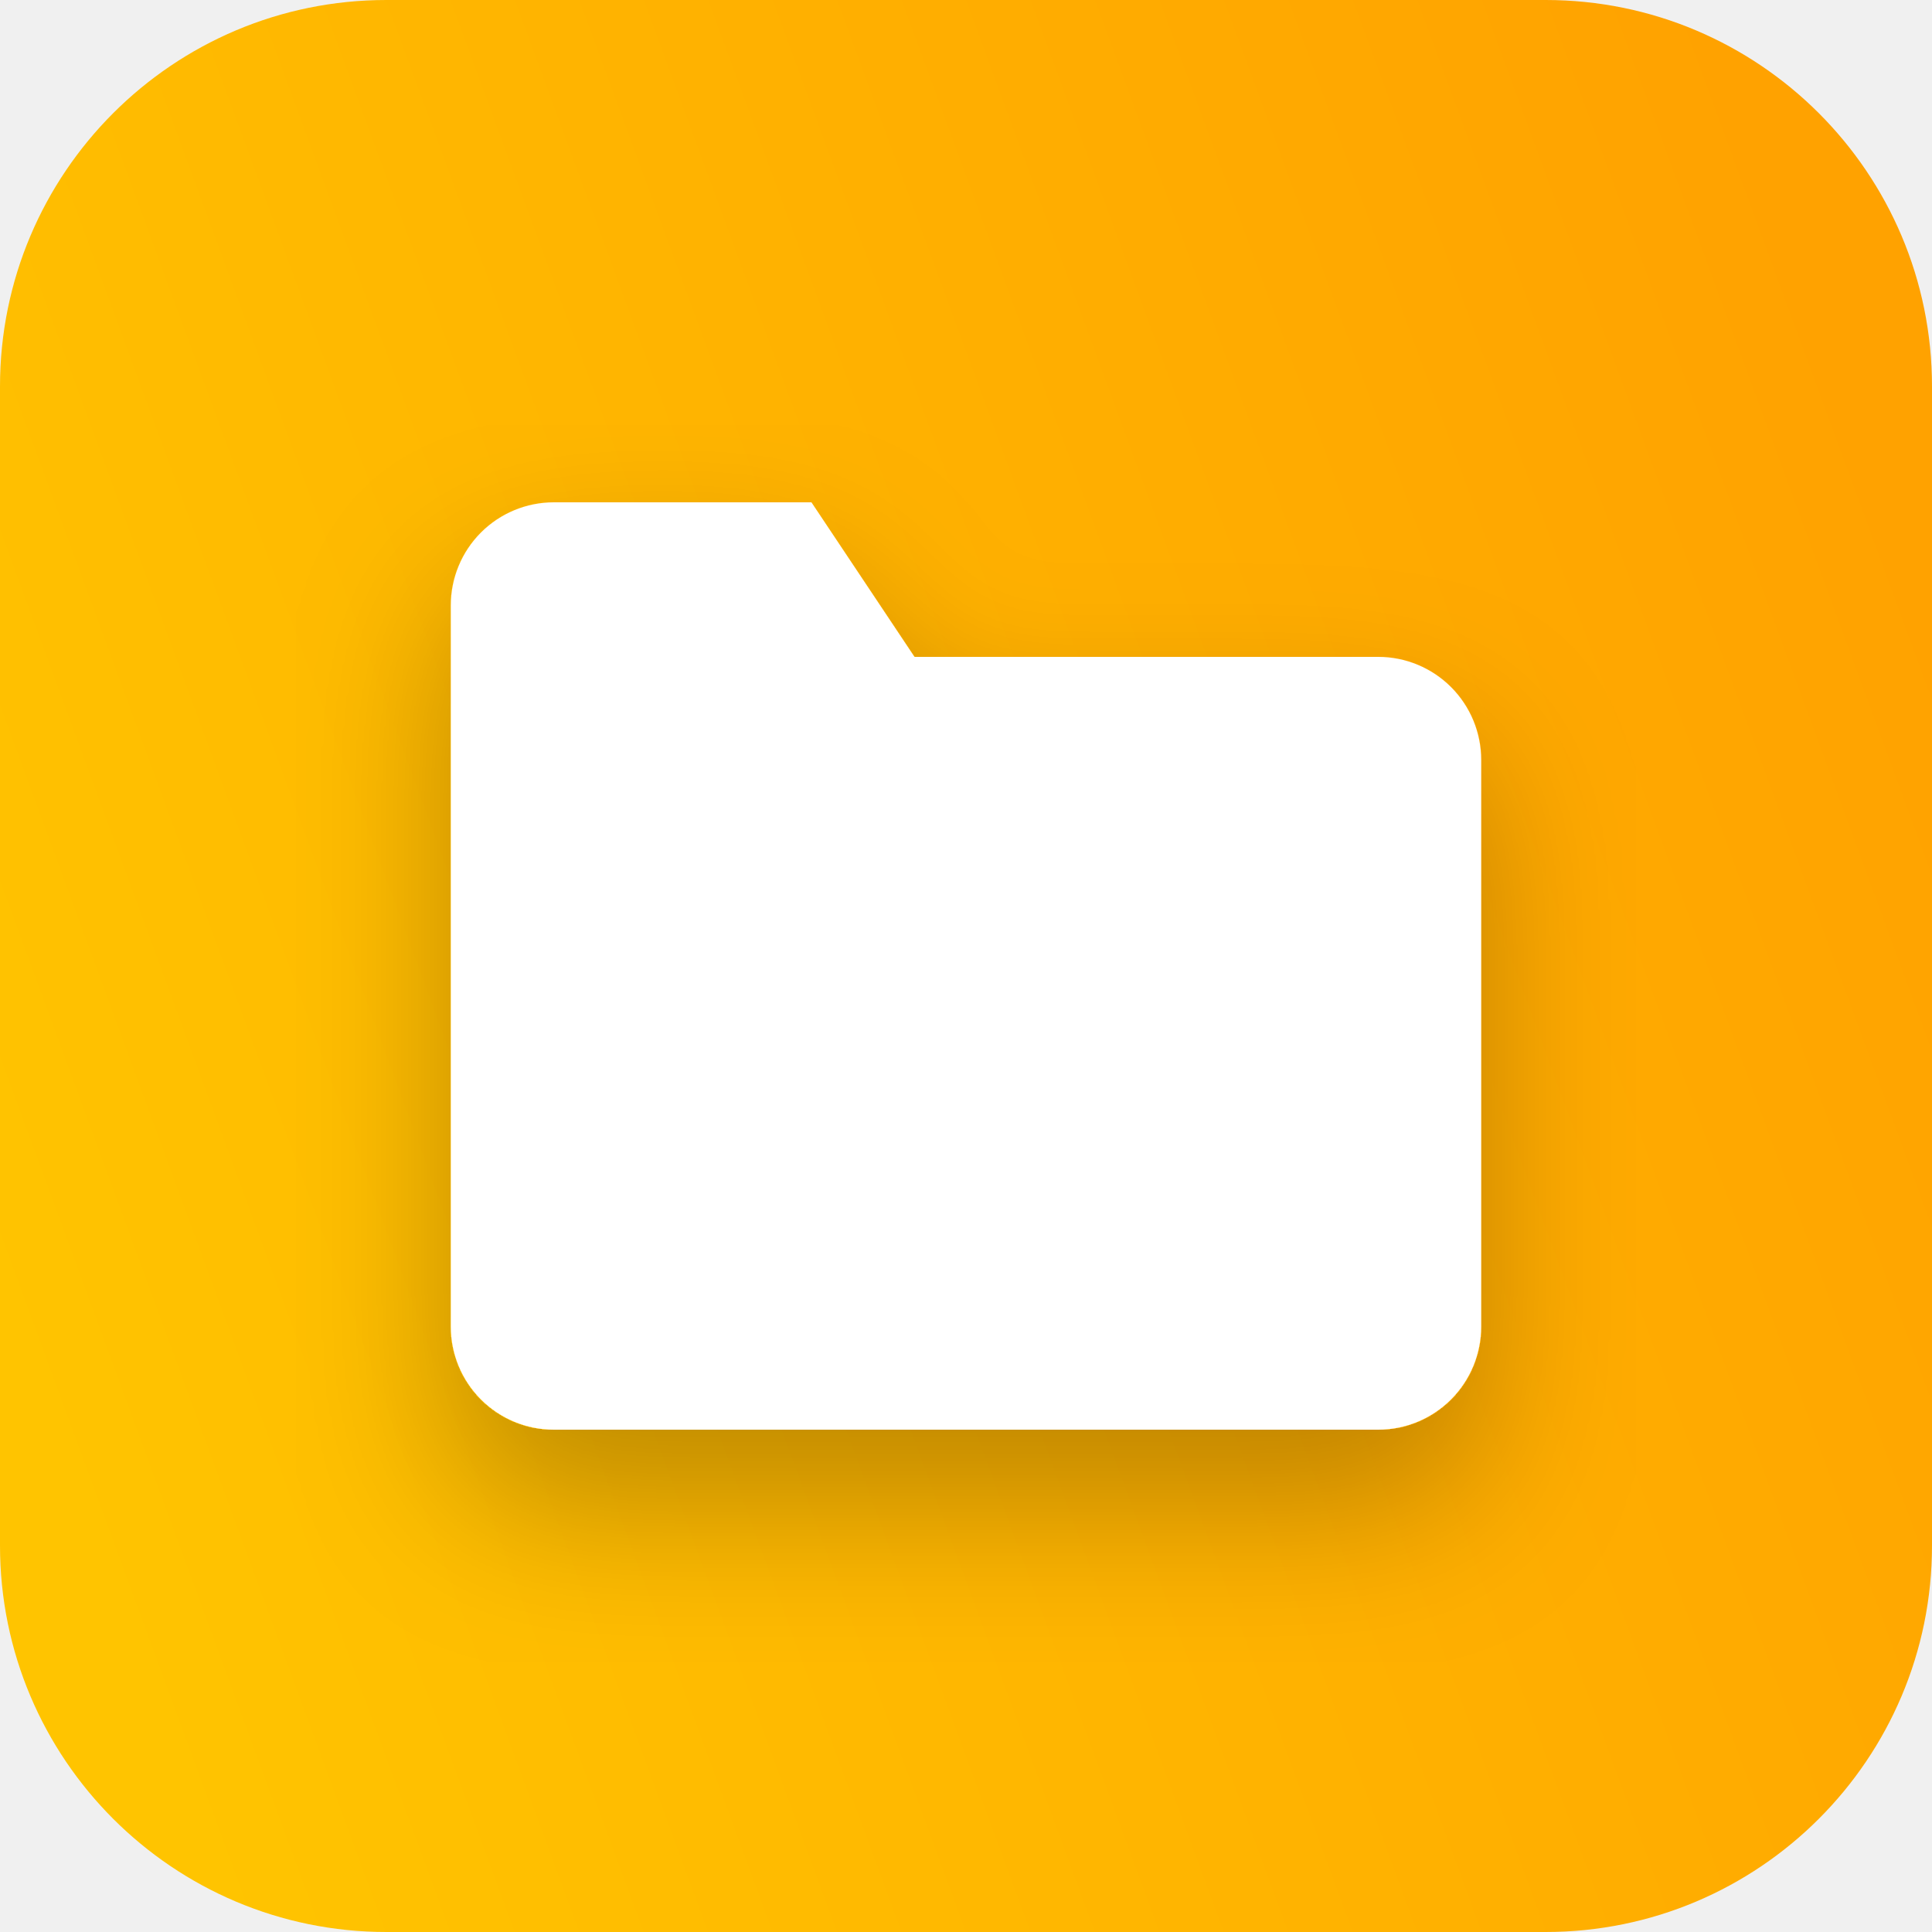
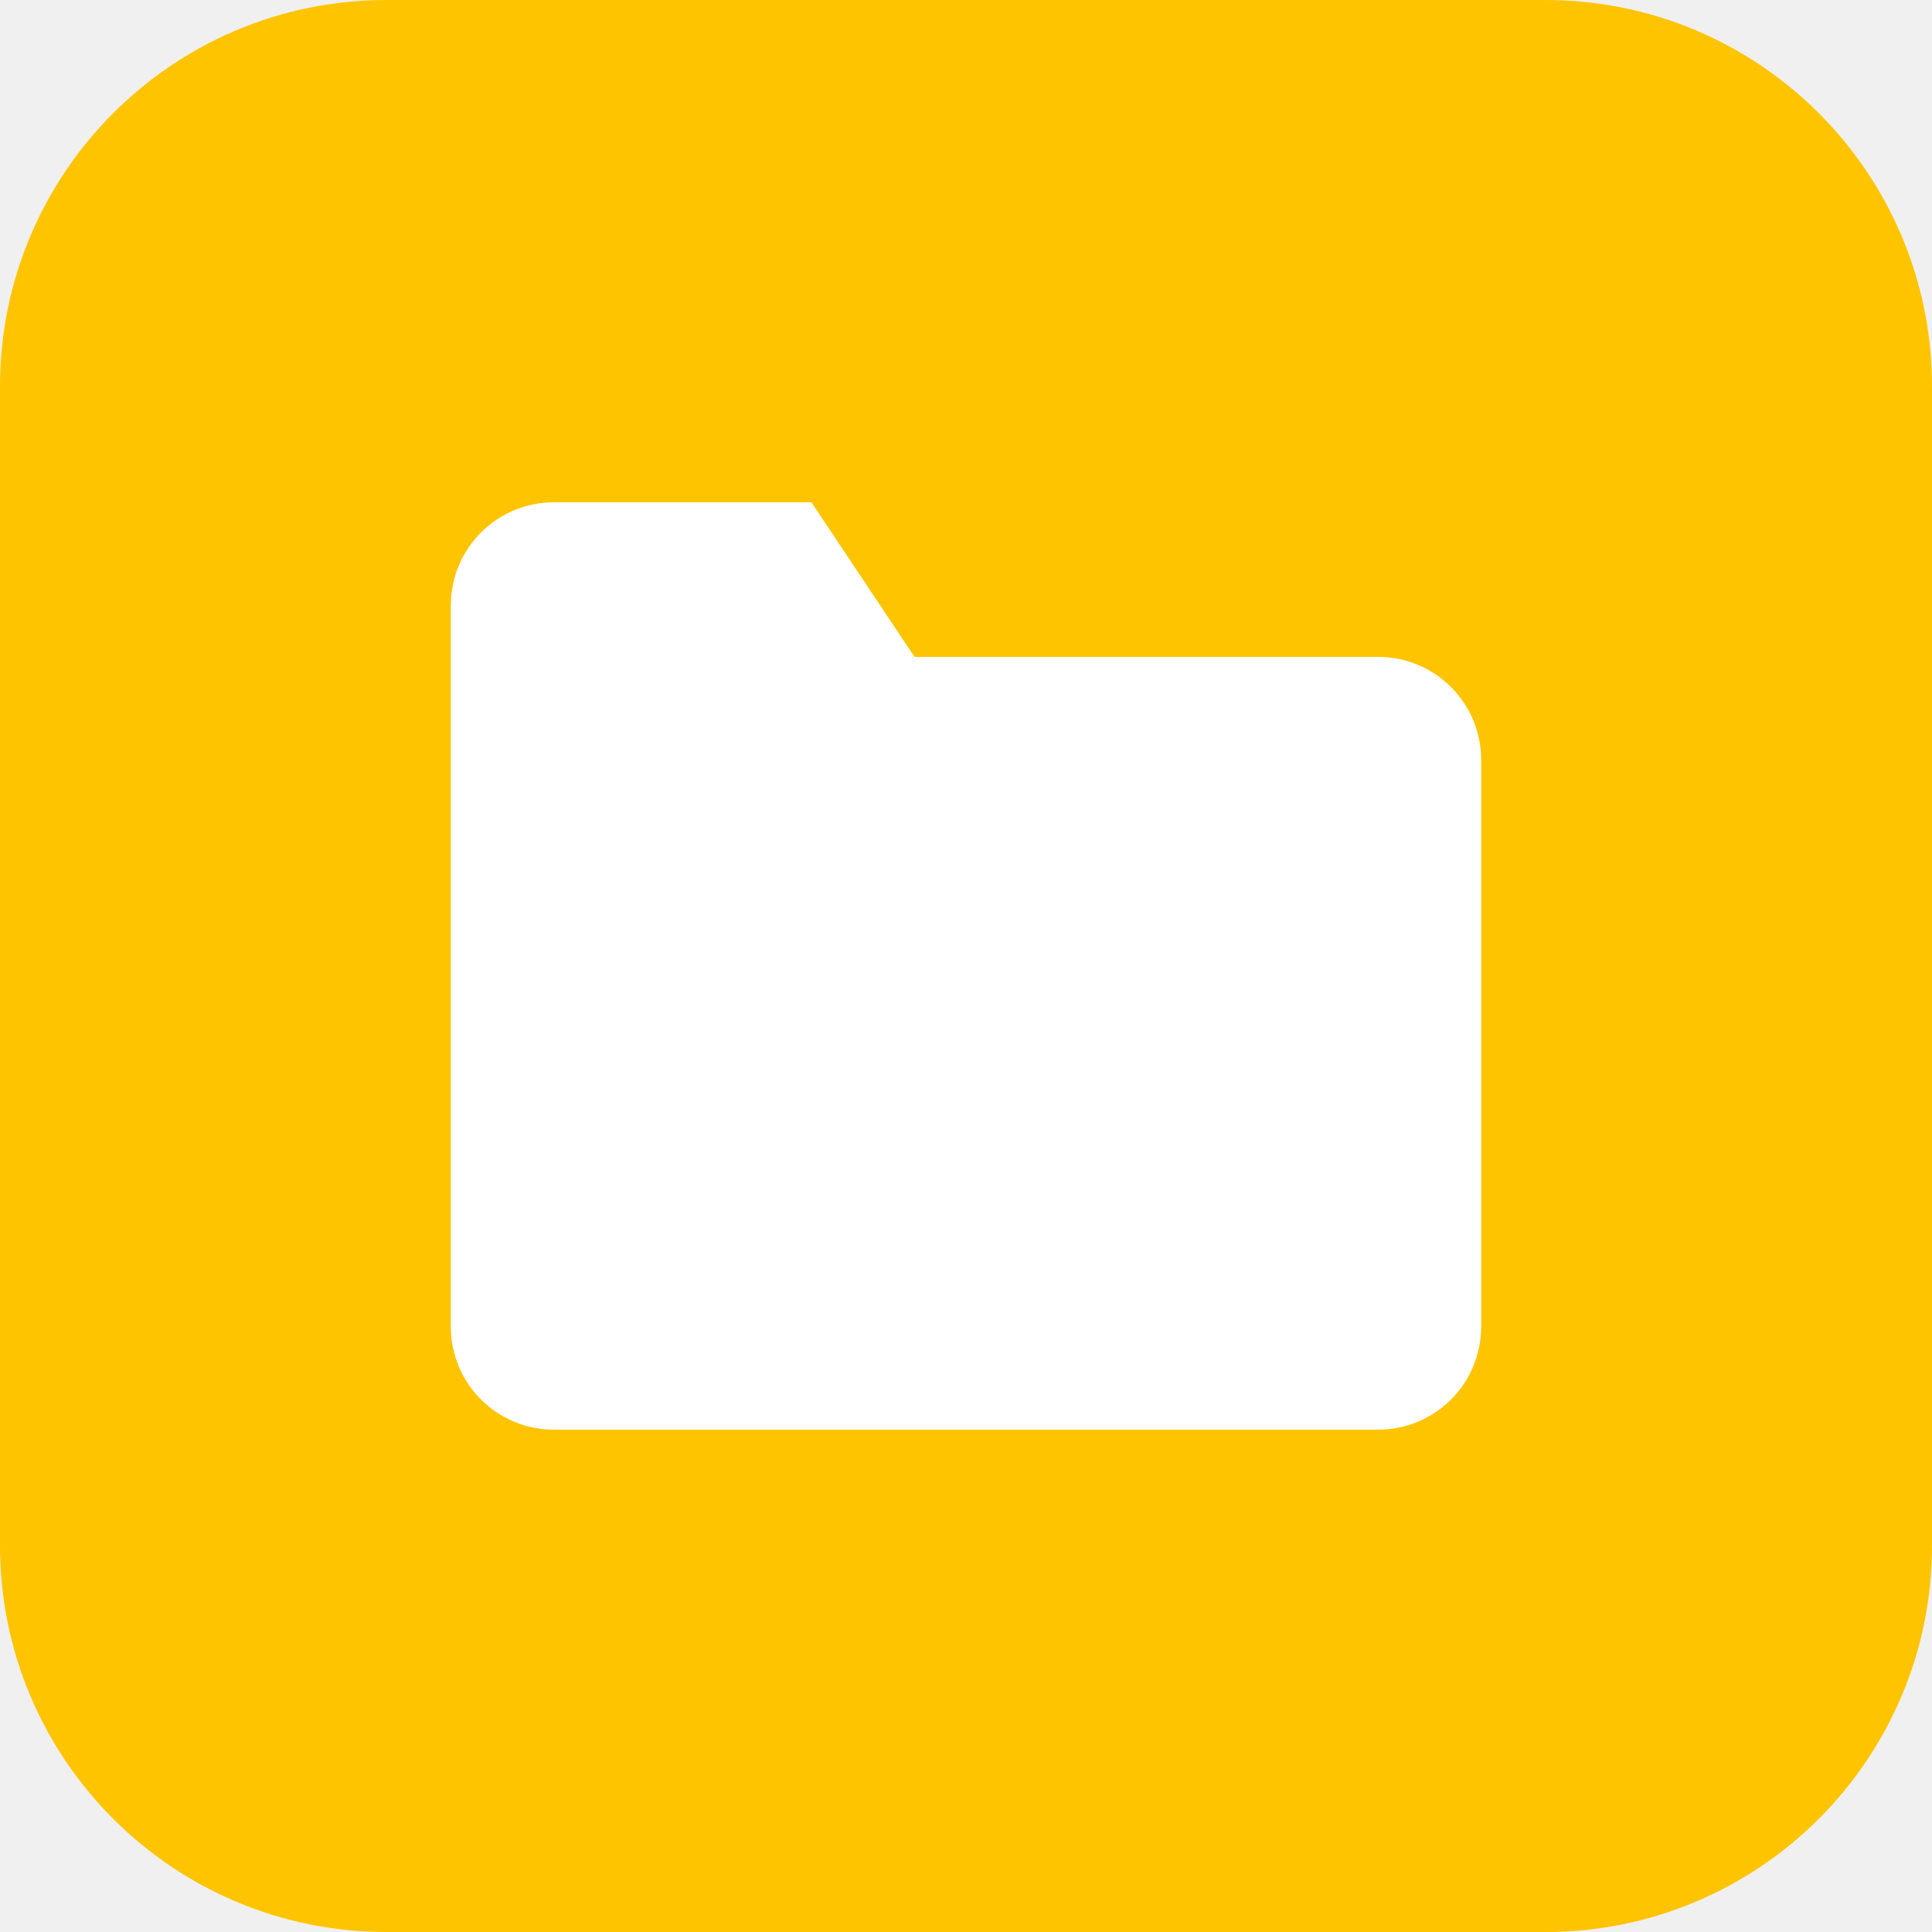
<svg xmlns="http://www.w3.org/2000/svg" width="50" height="50" viewBox="0 0 50 50" fill="none">
-   <rect width="50" height="50" rx="10" fill="url(#paint0_linear_92_47)" />
-   <g filter="url(#filter0_d_92_47)">
-     <path d="M38.333 34.333C38.333 35.041 38.052 35.719 37.552 36.219C37.052 36.719 36.374 37 35.667 37H14.333C13.626 37 12.948 36.719 12.448 36.219C11.948 35.719 11.667 35.041 11.667 34.333V15.667C11.667 14.959 11.948 14.281 12.448 13.781C12.948 13.281 13.626 13 14.333 13H21L23.667 17H35.667C36.374 17 37.052 17.281 37.552 17.781C38.052 18.281 38.333 18.959 38.333 19.667V34.333Z" fill="white" />
-   </g>
-   <defs>
-     <filter id="filter0_d_92_47" x="7.667" y="11" width="34.667" height="32" filterUnits="userSpaceOnUse" color-interpolation-filters="sRGB">
-       <feFlood flood-opacity="0" result="BackgroundImageFix" />
-       <feColorMatrix in="SourceAlpha" type="matrix" values="0 0 0 0 0 0 0 0 0 0 0 0 0 0 0 0 0 0 127 0" result="hardAlpha" />
-       <feOffset dy="2" />
-       <feGaussianBlur stdDeviation="2" />
-       <feComposite in2="hardAlpha" operator="out" />
-       <feColorMatrix type="matrix" values="0 0 0 0 0 0 0 0 0 0 0 0 0 0 0 0 0 0 0.25 0" />
-       <feBlend mode="normal" in2="BackgroundImageFix" result="effect1_dropShadow_92_47" />
-       <feBlend mode="normal" in="SourceGraphic" in2="effect1_dropShadow_92_47" result="shape" />
-     </filter>
-     <linearGradient id="paint0_linear_92_47" x1="-4.01778e-07" y1="34.174" x2="50" y2="15.826" gradientUnits="userSpaceOnUse">
-       <stop stop-color="#FFC400" />
-       <stop offset="1" stop-color="#FFA200" />
-     </linearGradient>
-   </defs>
+   <rect width="50" height="50" rx="10" fill="#FFC400" />
+   <path d="M38.333 34.333C38.333 35.041 38.052 35.719 37.552 36.219C37.052 36.719 36.374 37 35.667 37H14.333C13.626 37 12.948 36.719 12.448 36.219C11.948 35.719 11.667 35.041 11.667 34.333V15.667C11.667 14.959 11.948 14.281 12.448 13.781C12.948 13.281 13.626 13 14.333 13H21L23.667 17H35.667C36.374 17 37.052 17.281 37.552 17.781C38.052 18.281 38.333 18.959 38.333 19.667V34.333Z" fill="white" />
</svg>
